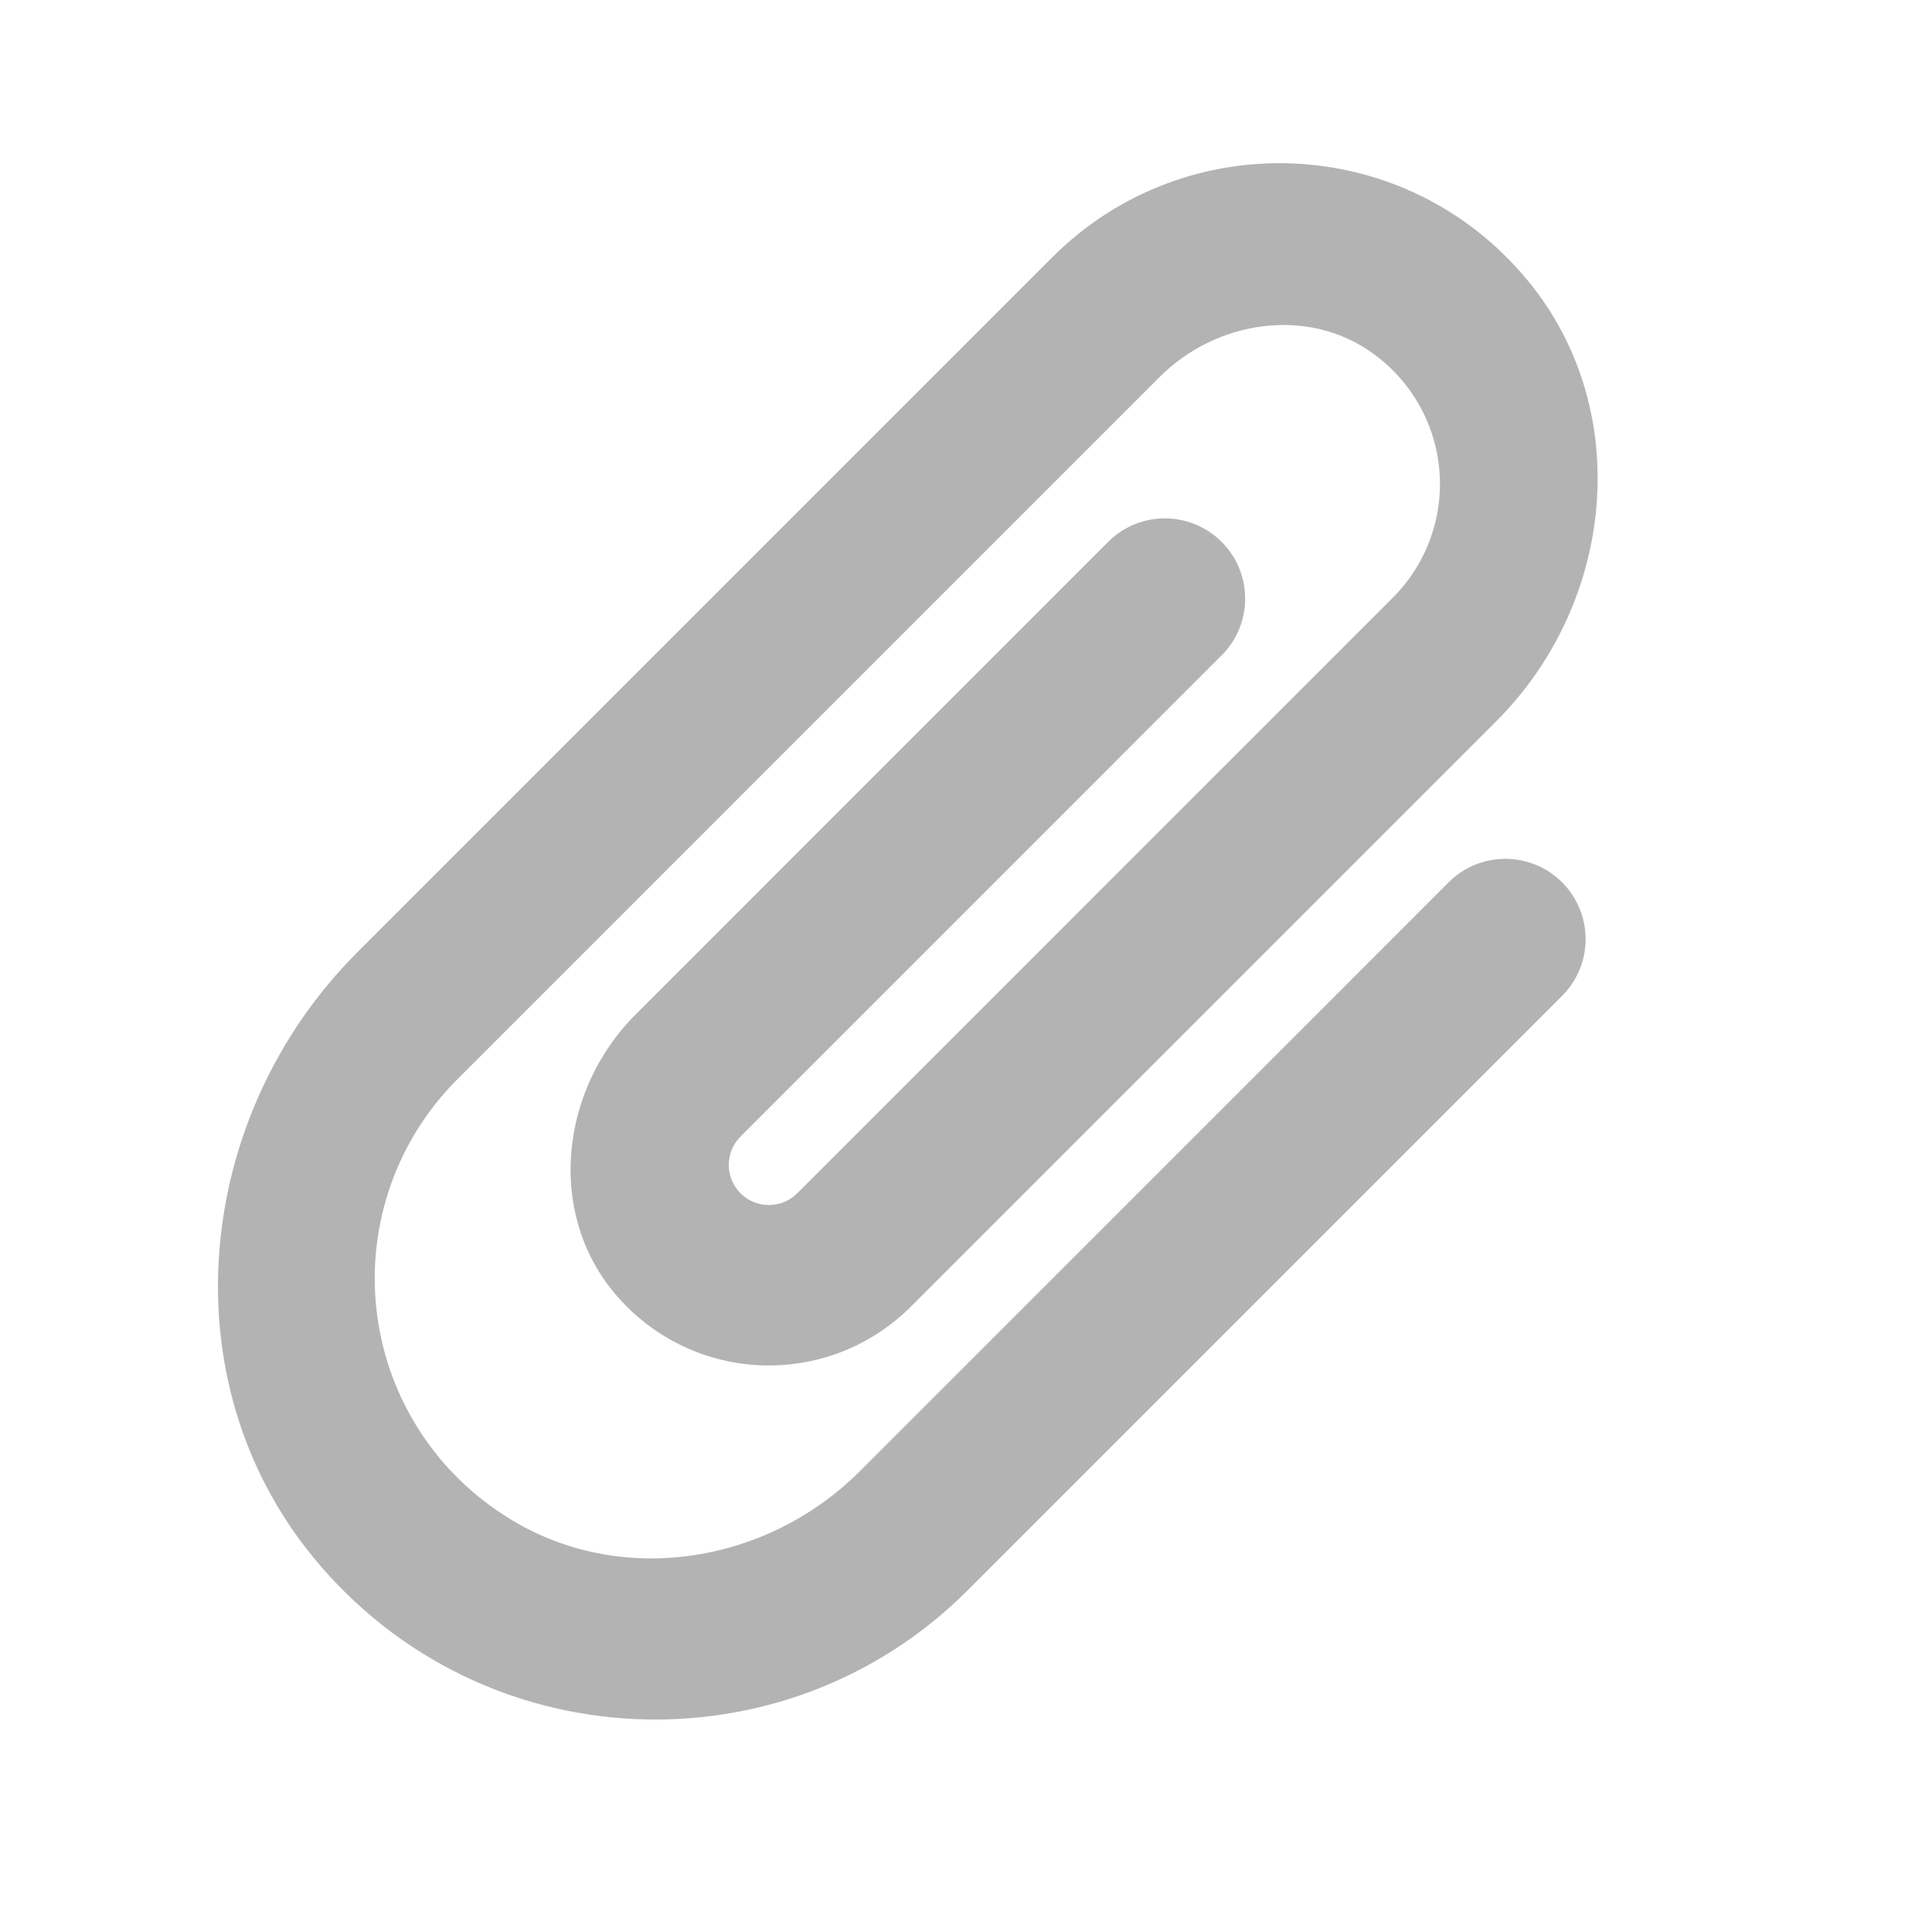
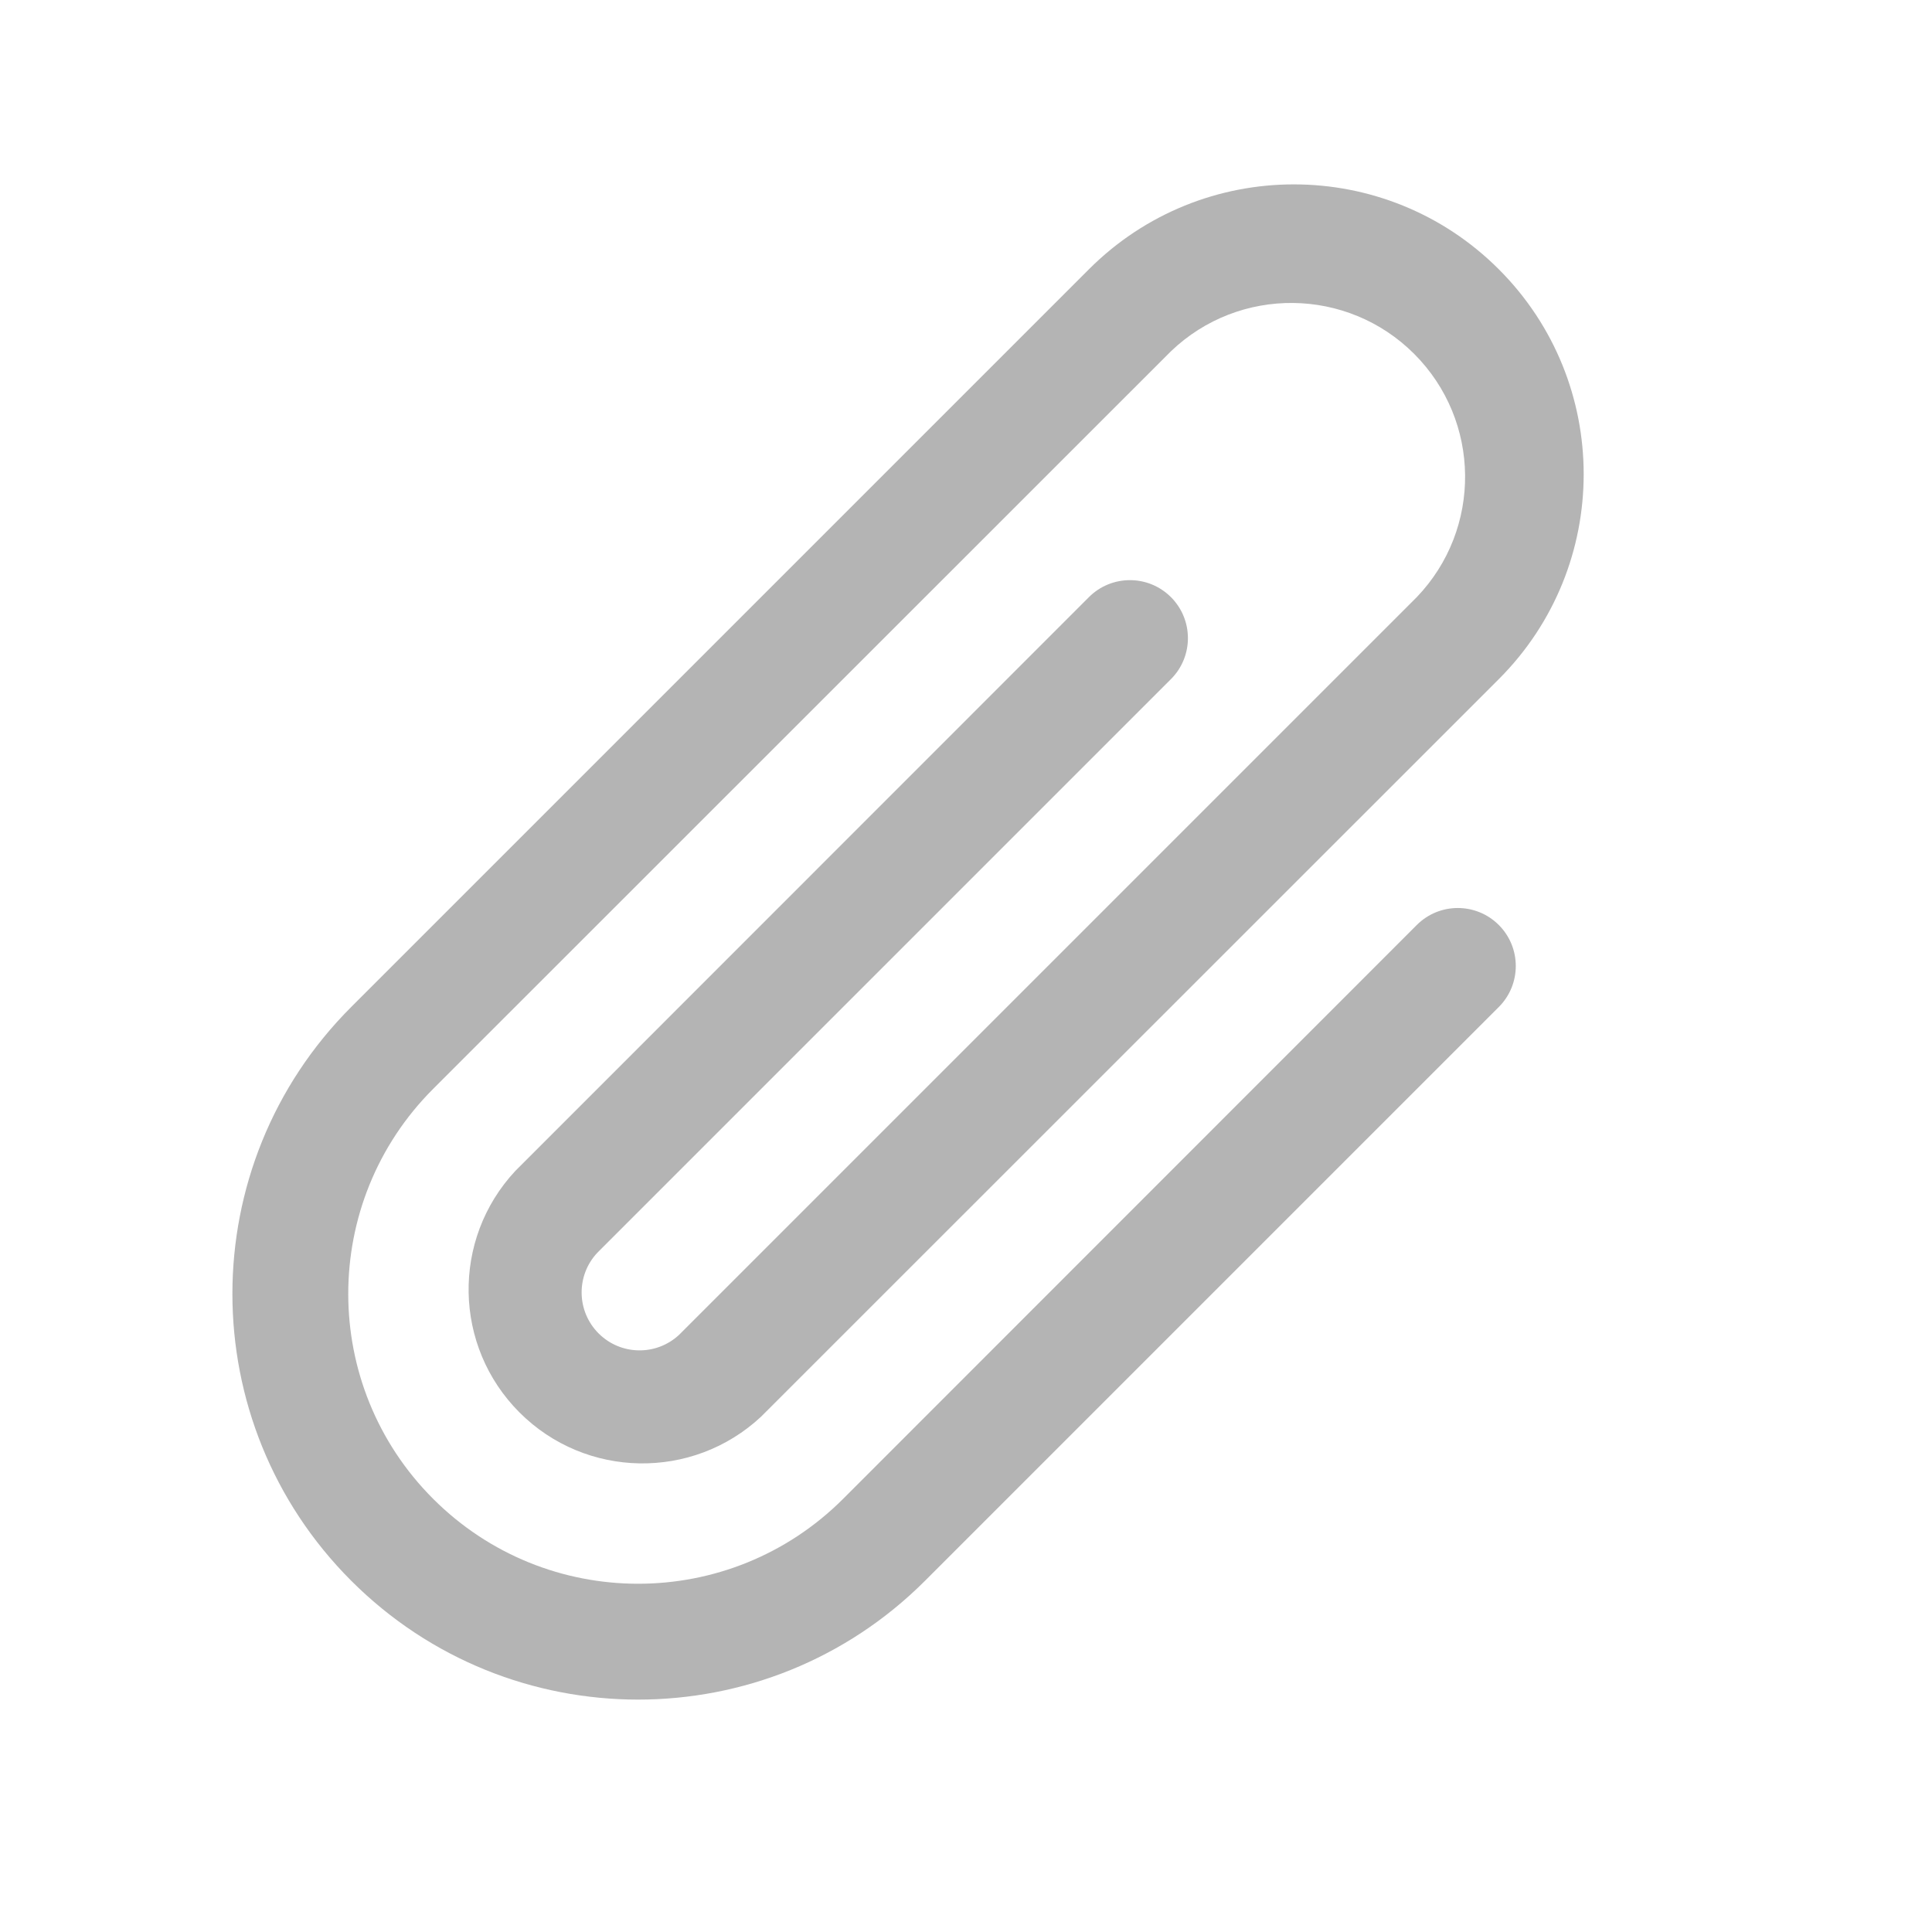
- <svg xmlns="http://www.w3.org/2000/svg" width="26" height="26" viewBox="0 0 46 46" fill="none" role="img">
-   <path d="M34.518 20.981L20.47 35.031c-2.256 2.255-5.835 2.784-8.497 1.026a6.698 6.698 0 01-1.096-10.347L27.611 8.975c1.345-1.345 3.512-1.68 5.06-.573a3.826 3.826 0 01.496 5.824L18.982 28.412a.957.957 0 01-1.351 0 .957.957 0 010-1.351l11.483-11.484a1.911 1.911 0 00-2.702-2.702L15.128 24.16c-1.768 1.767-2.112 4.649-.533 6.585a4.782 4.782 0 007.089.369l13.945-13.945c2.82-2.821 3.287-7.402.752-10.482-2.908-3.536-8.162-3.724-11.32-.567L8.505 22.677c-3.879 3.878-4.52 10.175-1.039 14.41 3.996 4.864 11.227 5.124 15.569.782L37.22 23.683a1.911 1.911 0 00-2.702-2.702z" fill="#B3B3B3" />
+ <svg xmlns="http://www.w3.org/2000/svg" viewBox="0 0 100 100">
+   <defs>
+     <style>.cls-1{fill:#b4b4b4;fill-rule:evenodd;}</style>
+   </defs>
+   <path class="cls-1" d="M56.36,13.94A15,15,0,0,1,77.58,35.15L39.39,73.33A9,9,0,0,1,26.67,60.61l29.69-29.7a3,3,0,0,1,4.25,4.24l-29.7,29.7a3,3,0,0,0,4.24,4.24L73.33,30.91A9,9,0,0,0,60.61,18.18L22.42,56.36A15,15,0,0,0,43.64,77.58l29.69-29.7a3,3,0,1,1,4.25,4.24l-29.7,29.7a21,21,0,0,1-29.7-29.7Z" />
</svg>
